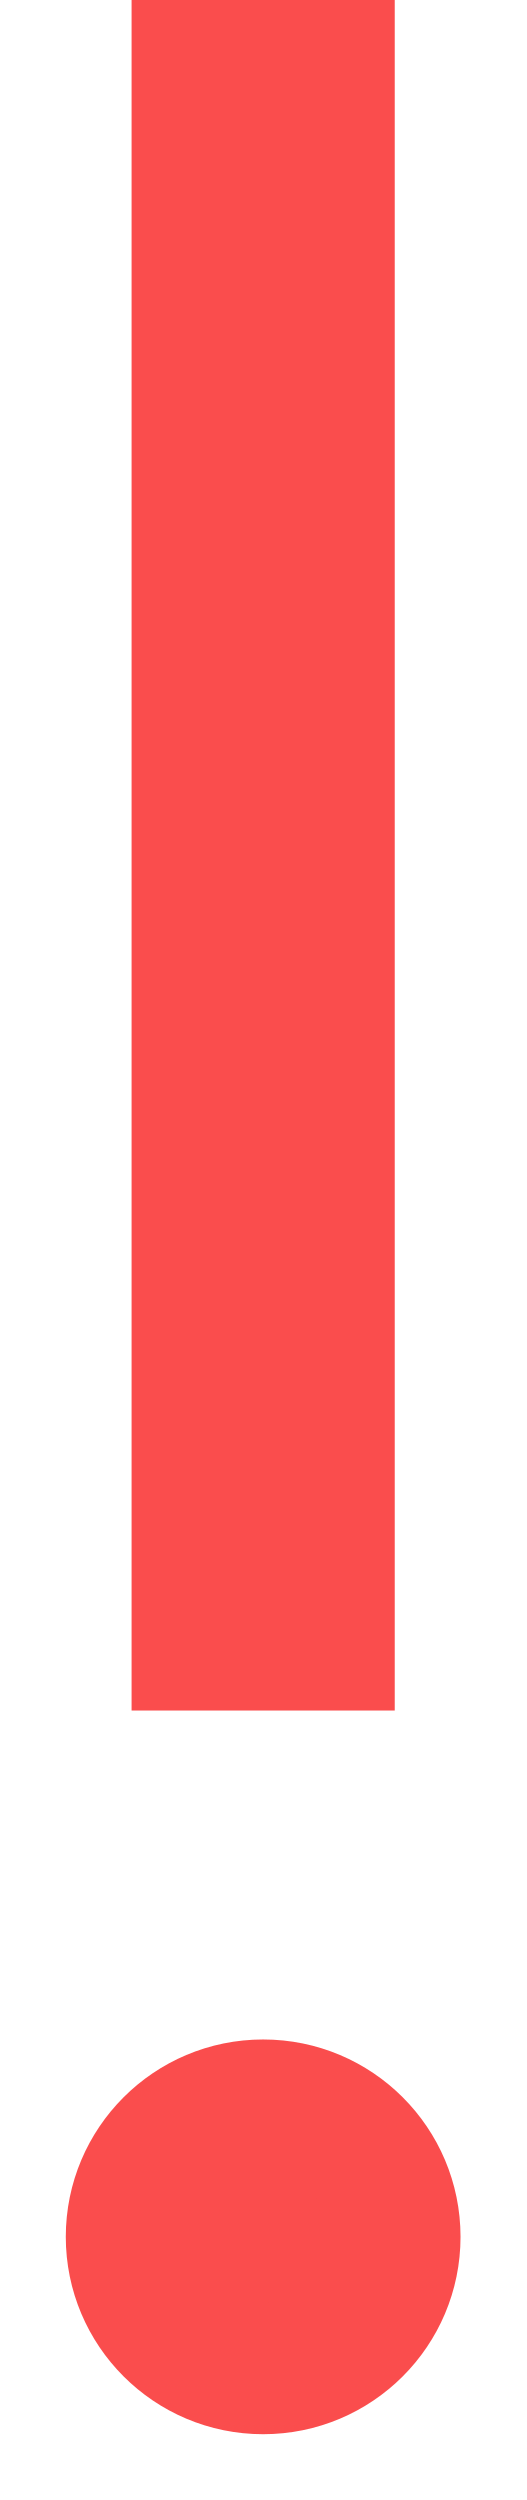
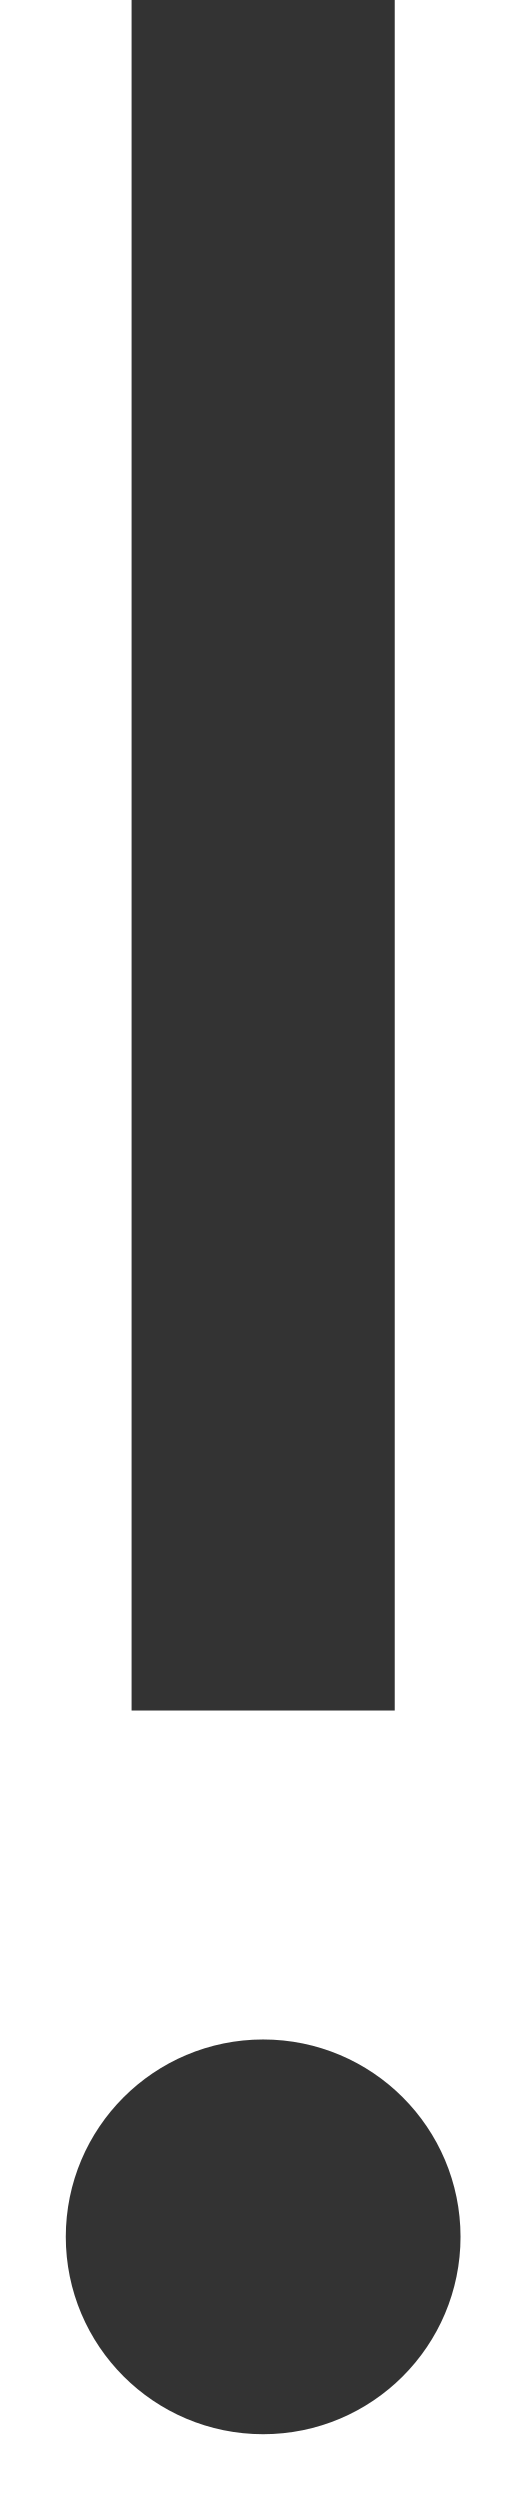
<svg xmlns="http://www.w3.org/2000/svg" width="4px" height="19px" viewBox="0 0 4 19" version="1.1">
  <defs />
  <g stroke="none" stroke-width="1" fill="none" fill-rule="evenodd">
-     <g transform="translate(1, 0)" fill="#FA4D4D">
-       <rect x="0" y="0" width="2" height="13" />
-       <circle stroke="#FA4D4D" cx="1" cy="17" r="1" />
+     <g transform="translate(1, 0)" fill="#333333">
+       <g>
+         <rect x="0" y="0" width="2" height="13" />
+         <circle stroke="#333333" cx="1" cy="17" r="1" />
+       </g>
    </g>
  </g>
</svg>
